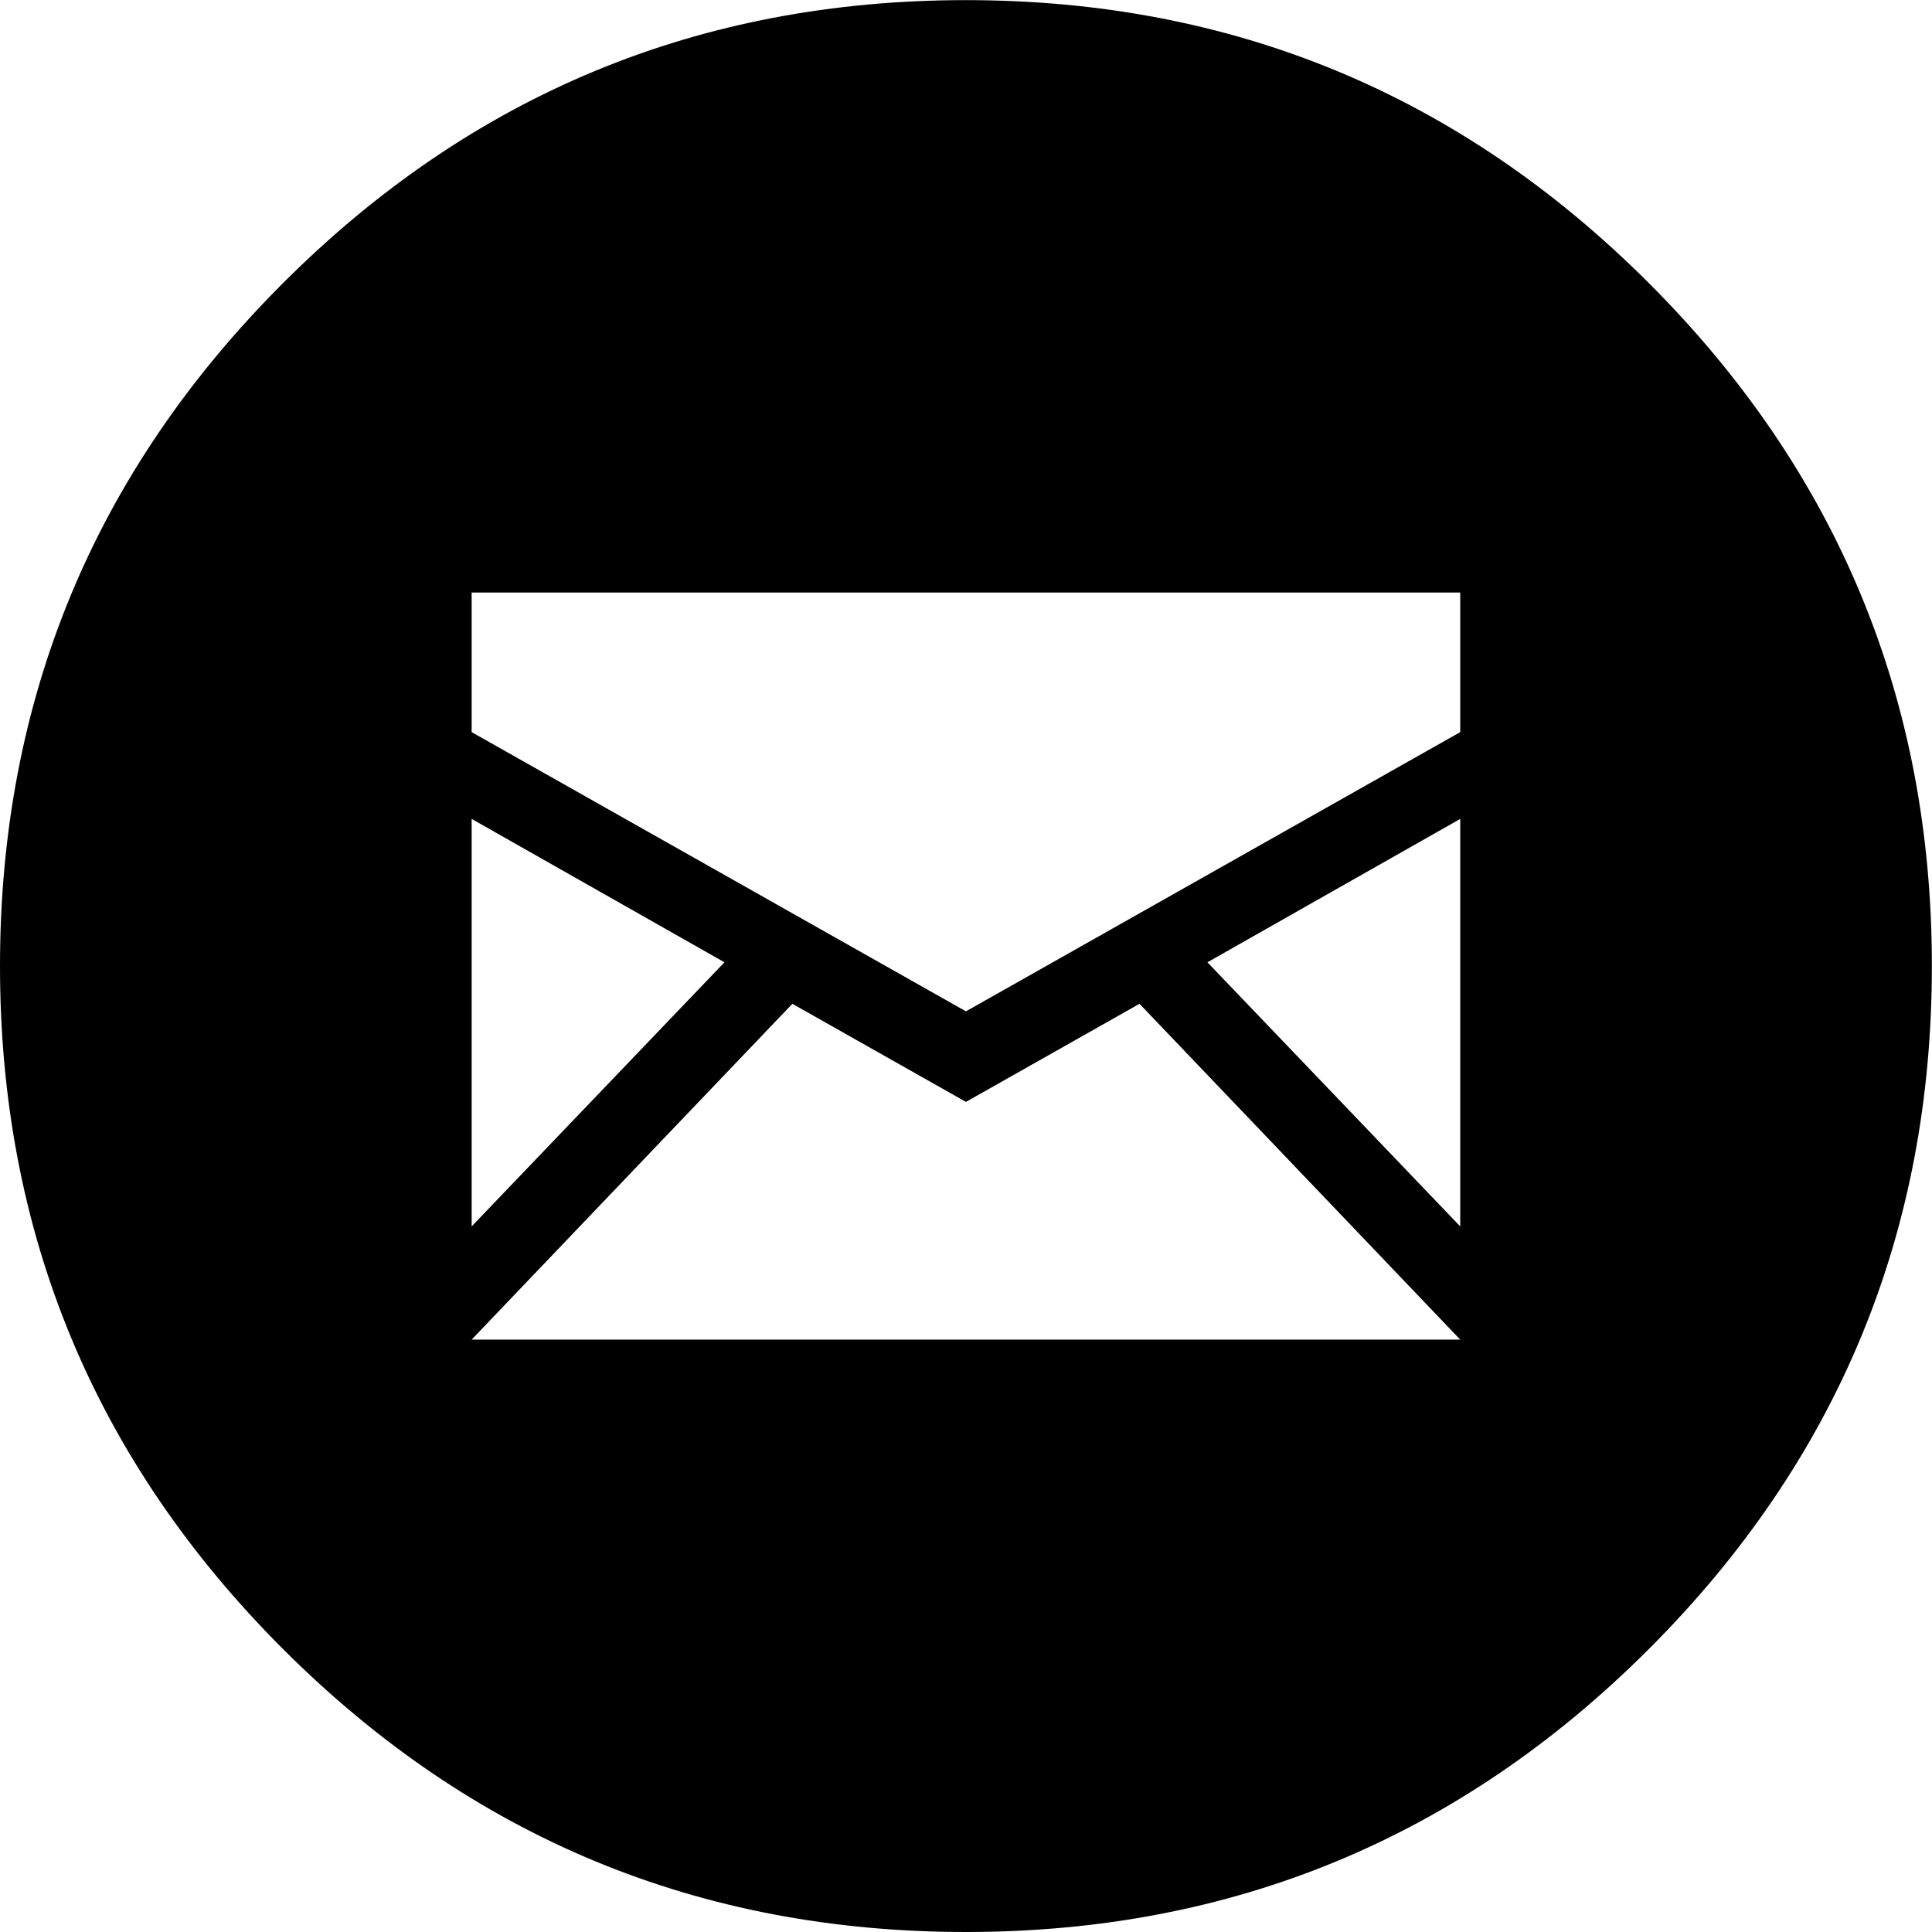
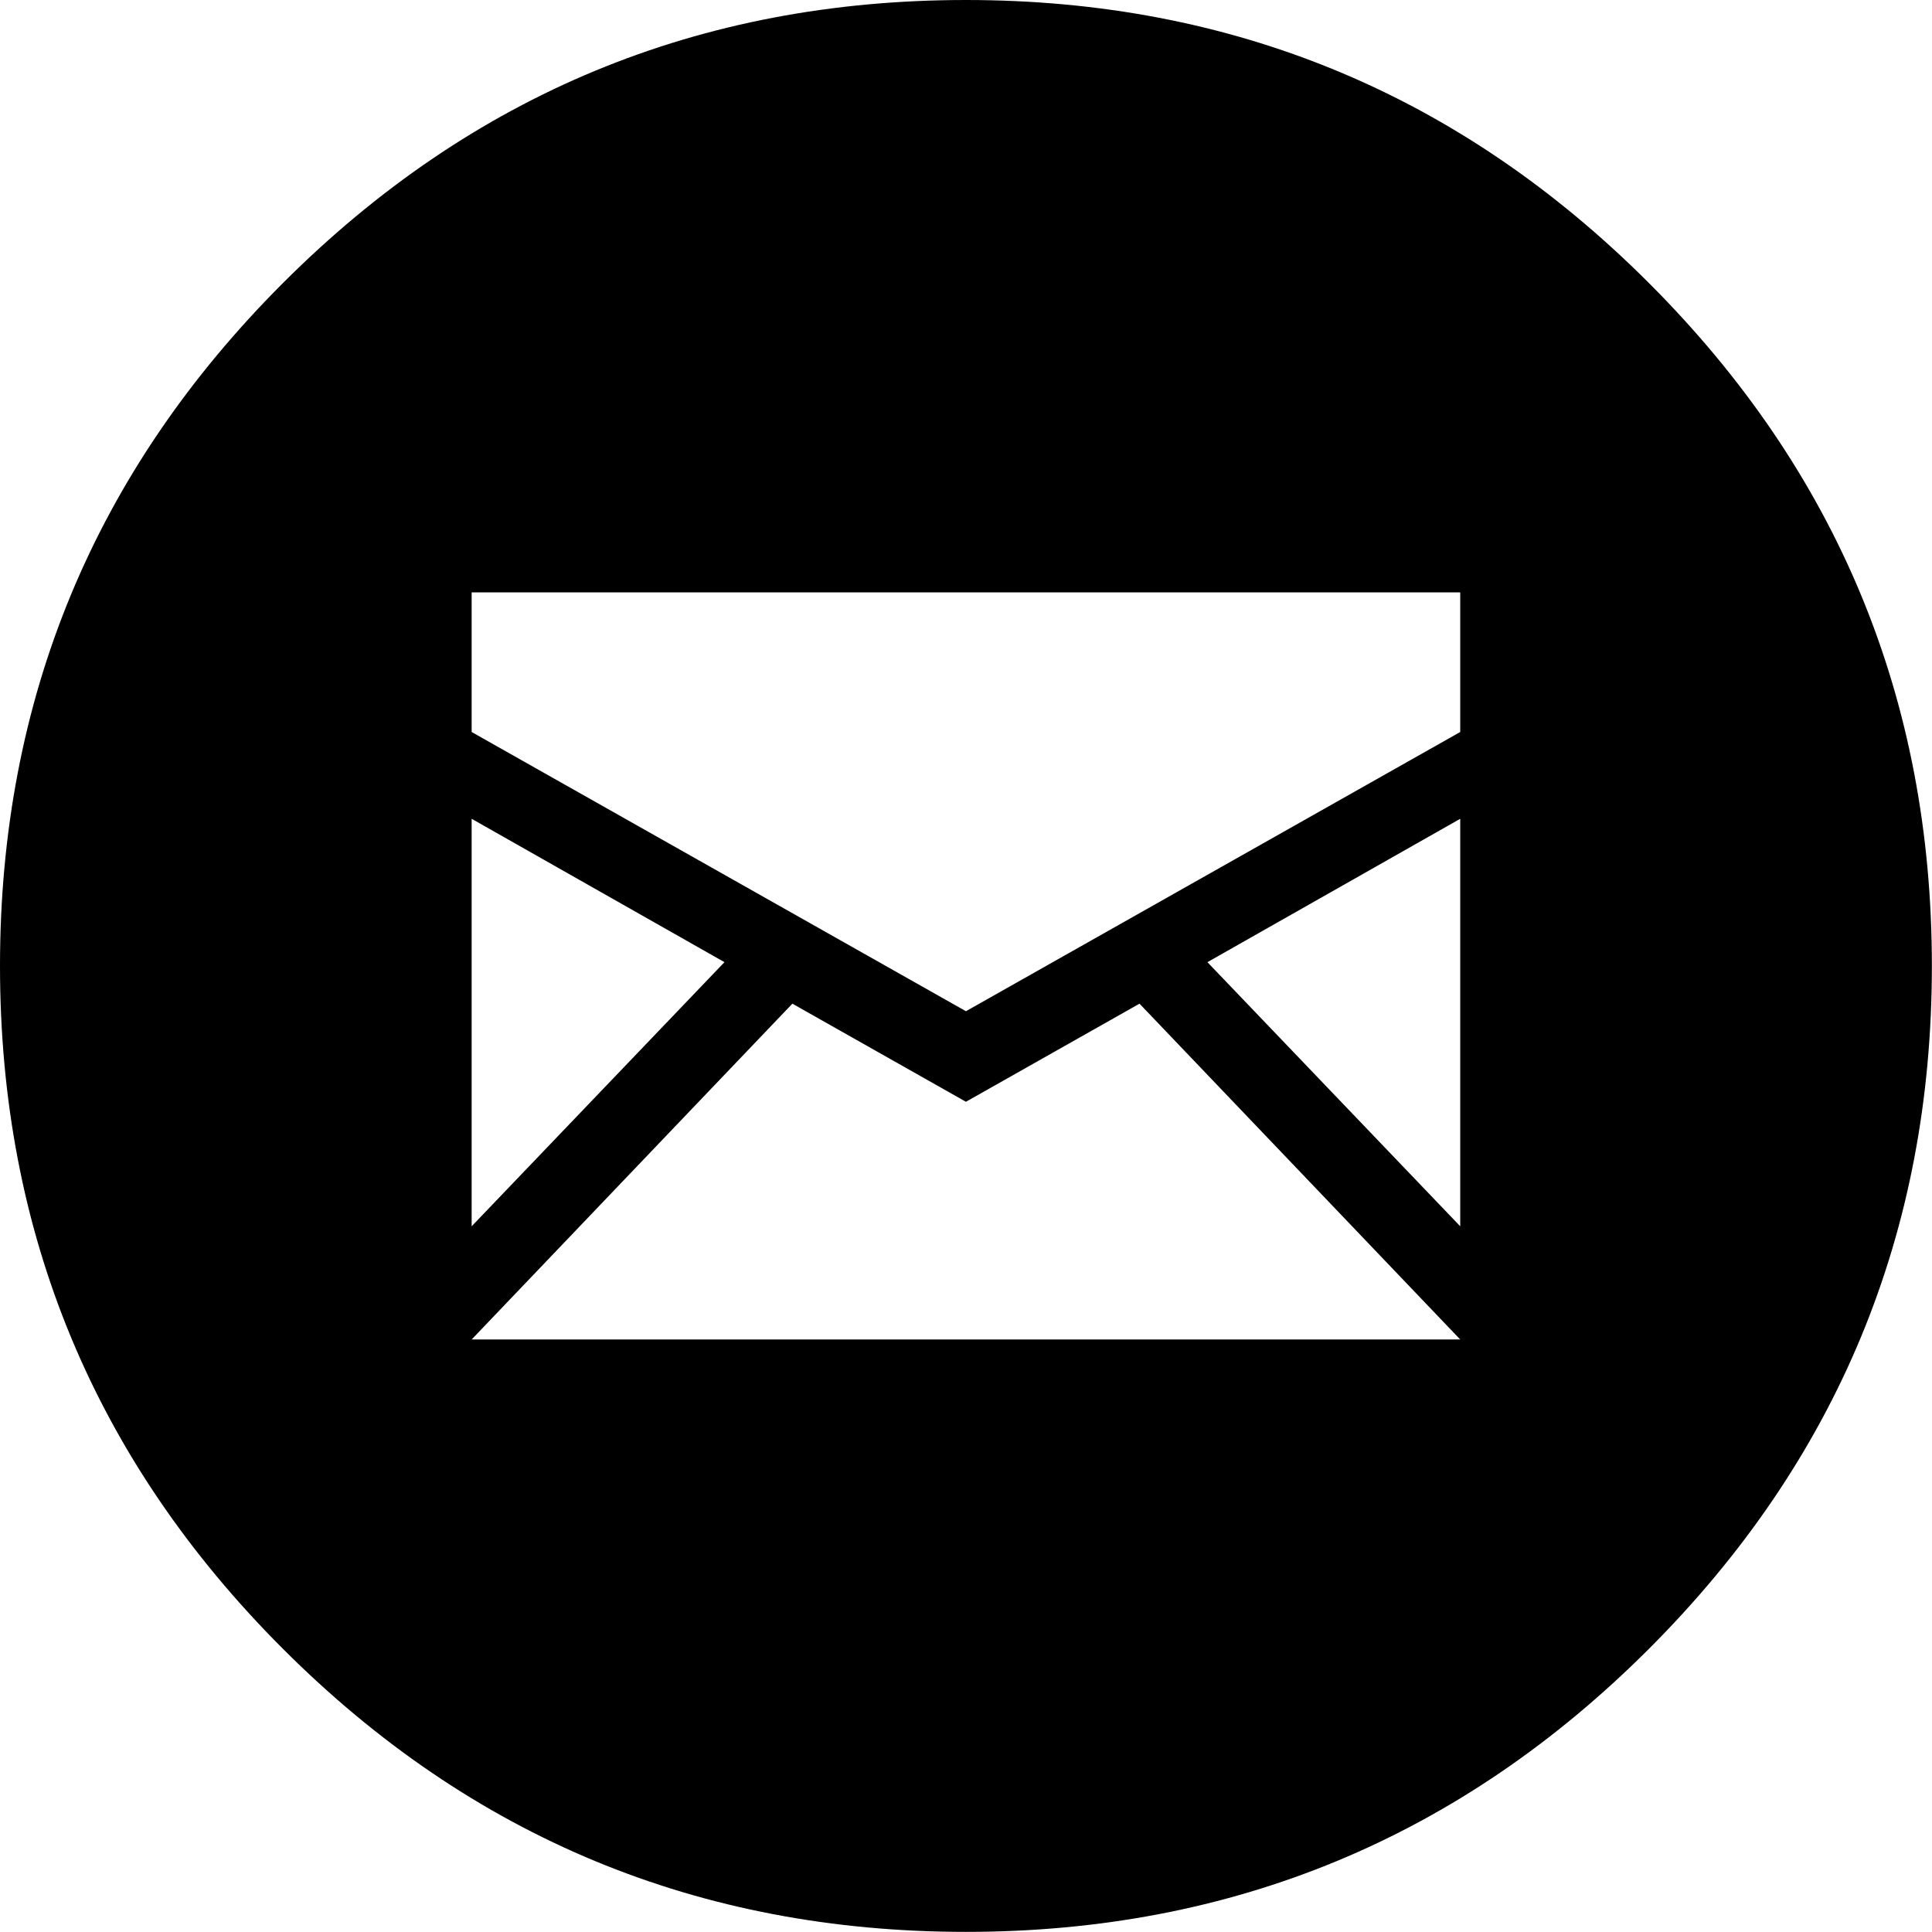
<svg xmlns="http://www.w3.org/2000/svg" height="1000" width="1000">
-   <path d="M0 500.032q0-207.018 146.475-353.493t353.493-146.475 353.493 146.475 146.475 353.493-146.475 353.493-353.493 146.475-353.493-146.475-146.475-353.493zm244.125 193.347l511.686 0l-166.005-173.817-89.838 50.778-89.838-50.778zm0-58.59l130.851-136.71-130.851-74.214l0 210.924zm0-255.843l255.843 144.522 255.843-144.522l0-72.261l-511.686 0l0 72.261zm380.835 119.133l130.851 136.71l0-210.924z" />
+   <path d="M0 499.968q0 -207.018 146.475 -353.493t353.493 -146.475 353.493 146.475 146.475 353.493 -146.475 353.493 -353.493 146.475 -353.493 -146.475 -146.475 -353.493zm244.125 193.347l511.686 0l-166.005 -173.817 -89.838 50.778 -89.838 -50.778zm0 -58.59l130.851 -136.71 -130.851 -74.214l0 210.924zm0 -255.843l255.843 144.522 255.843 -144.522l0 -72.261l-511.686 0l0 72.261zm380.835 119.133l130.851 136.71l0 -210.924z" />
</svg>
